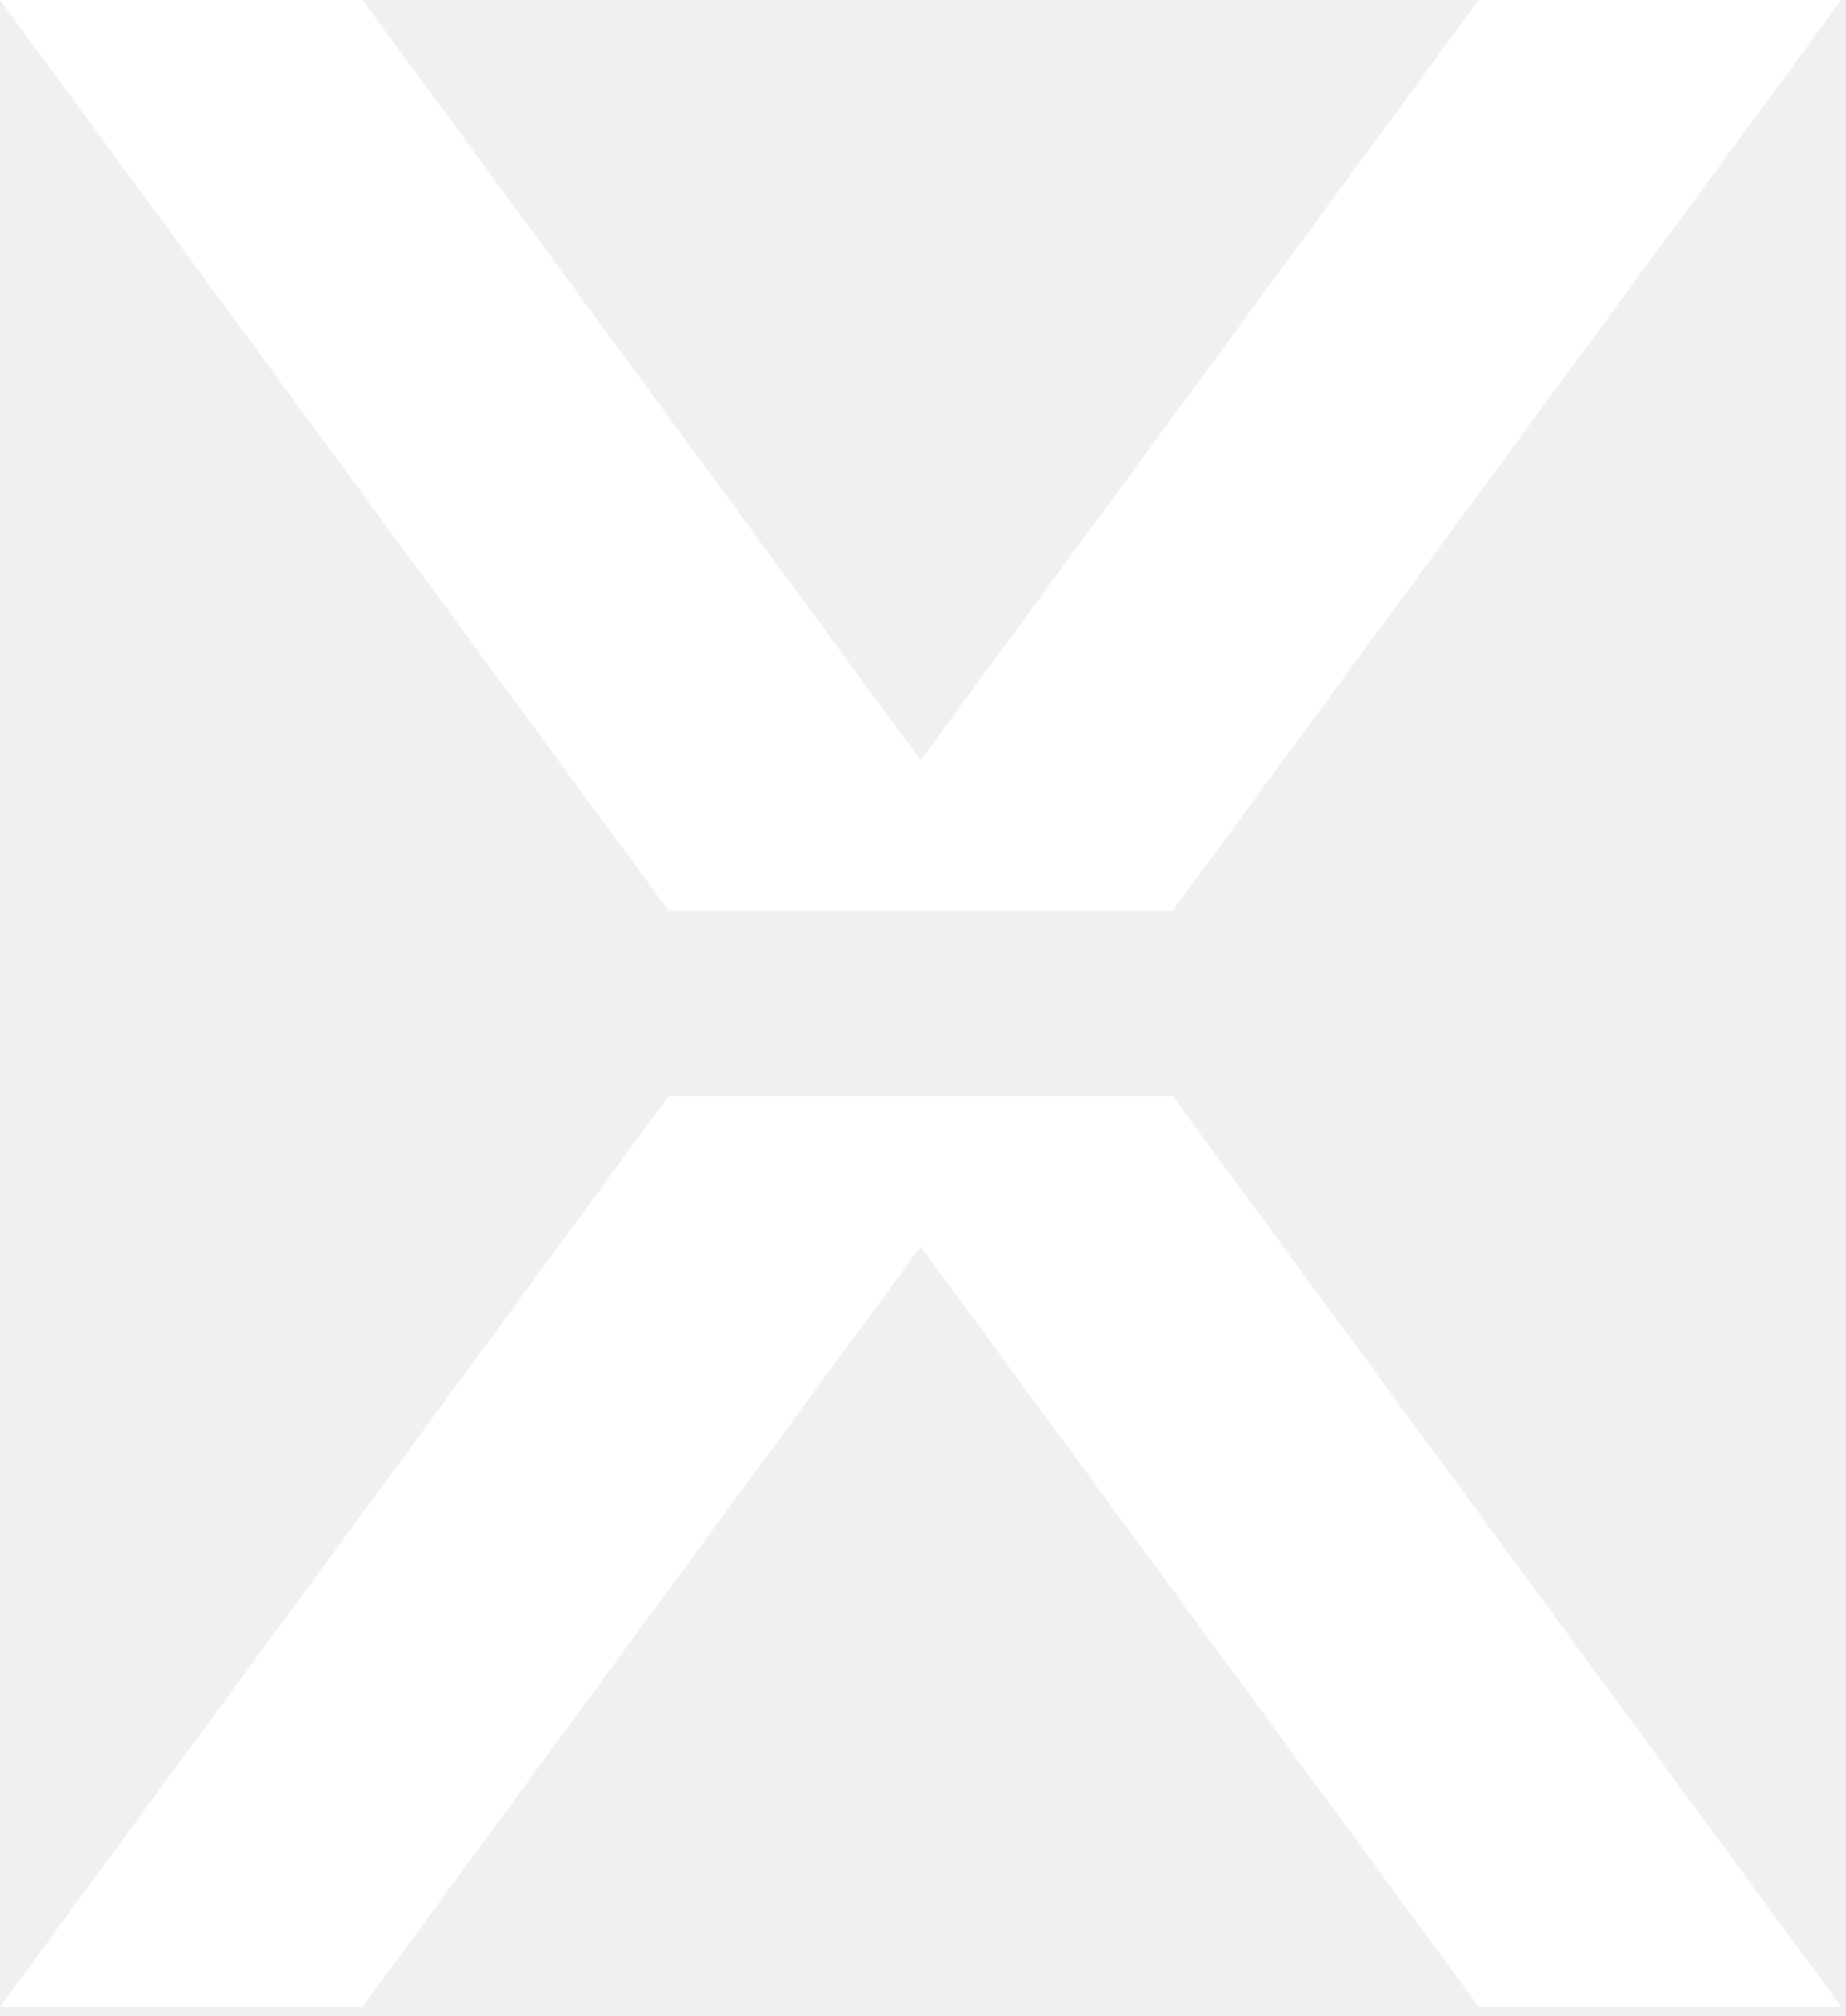
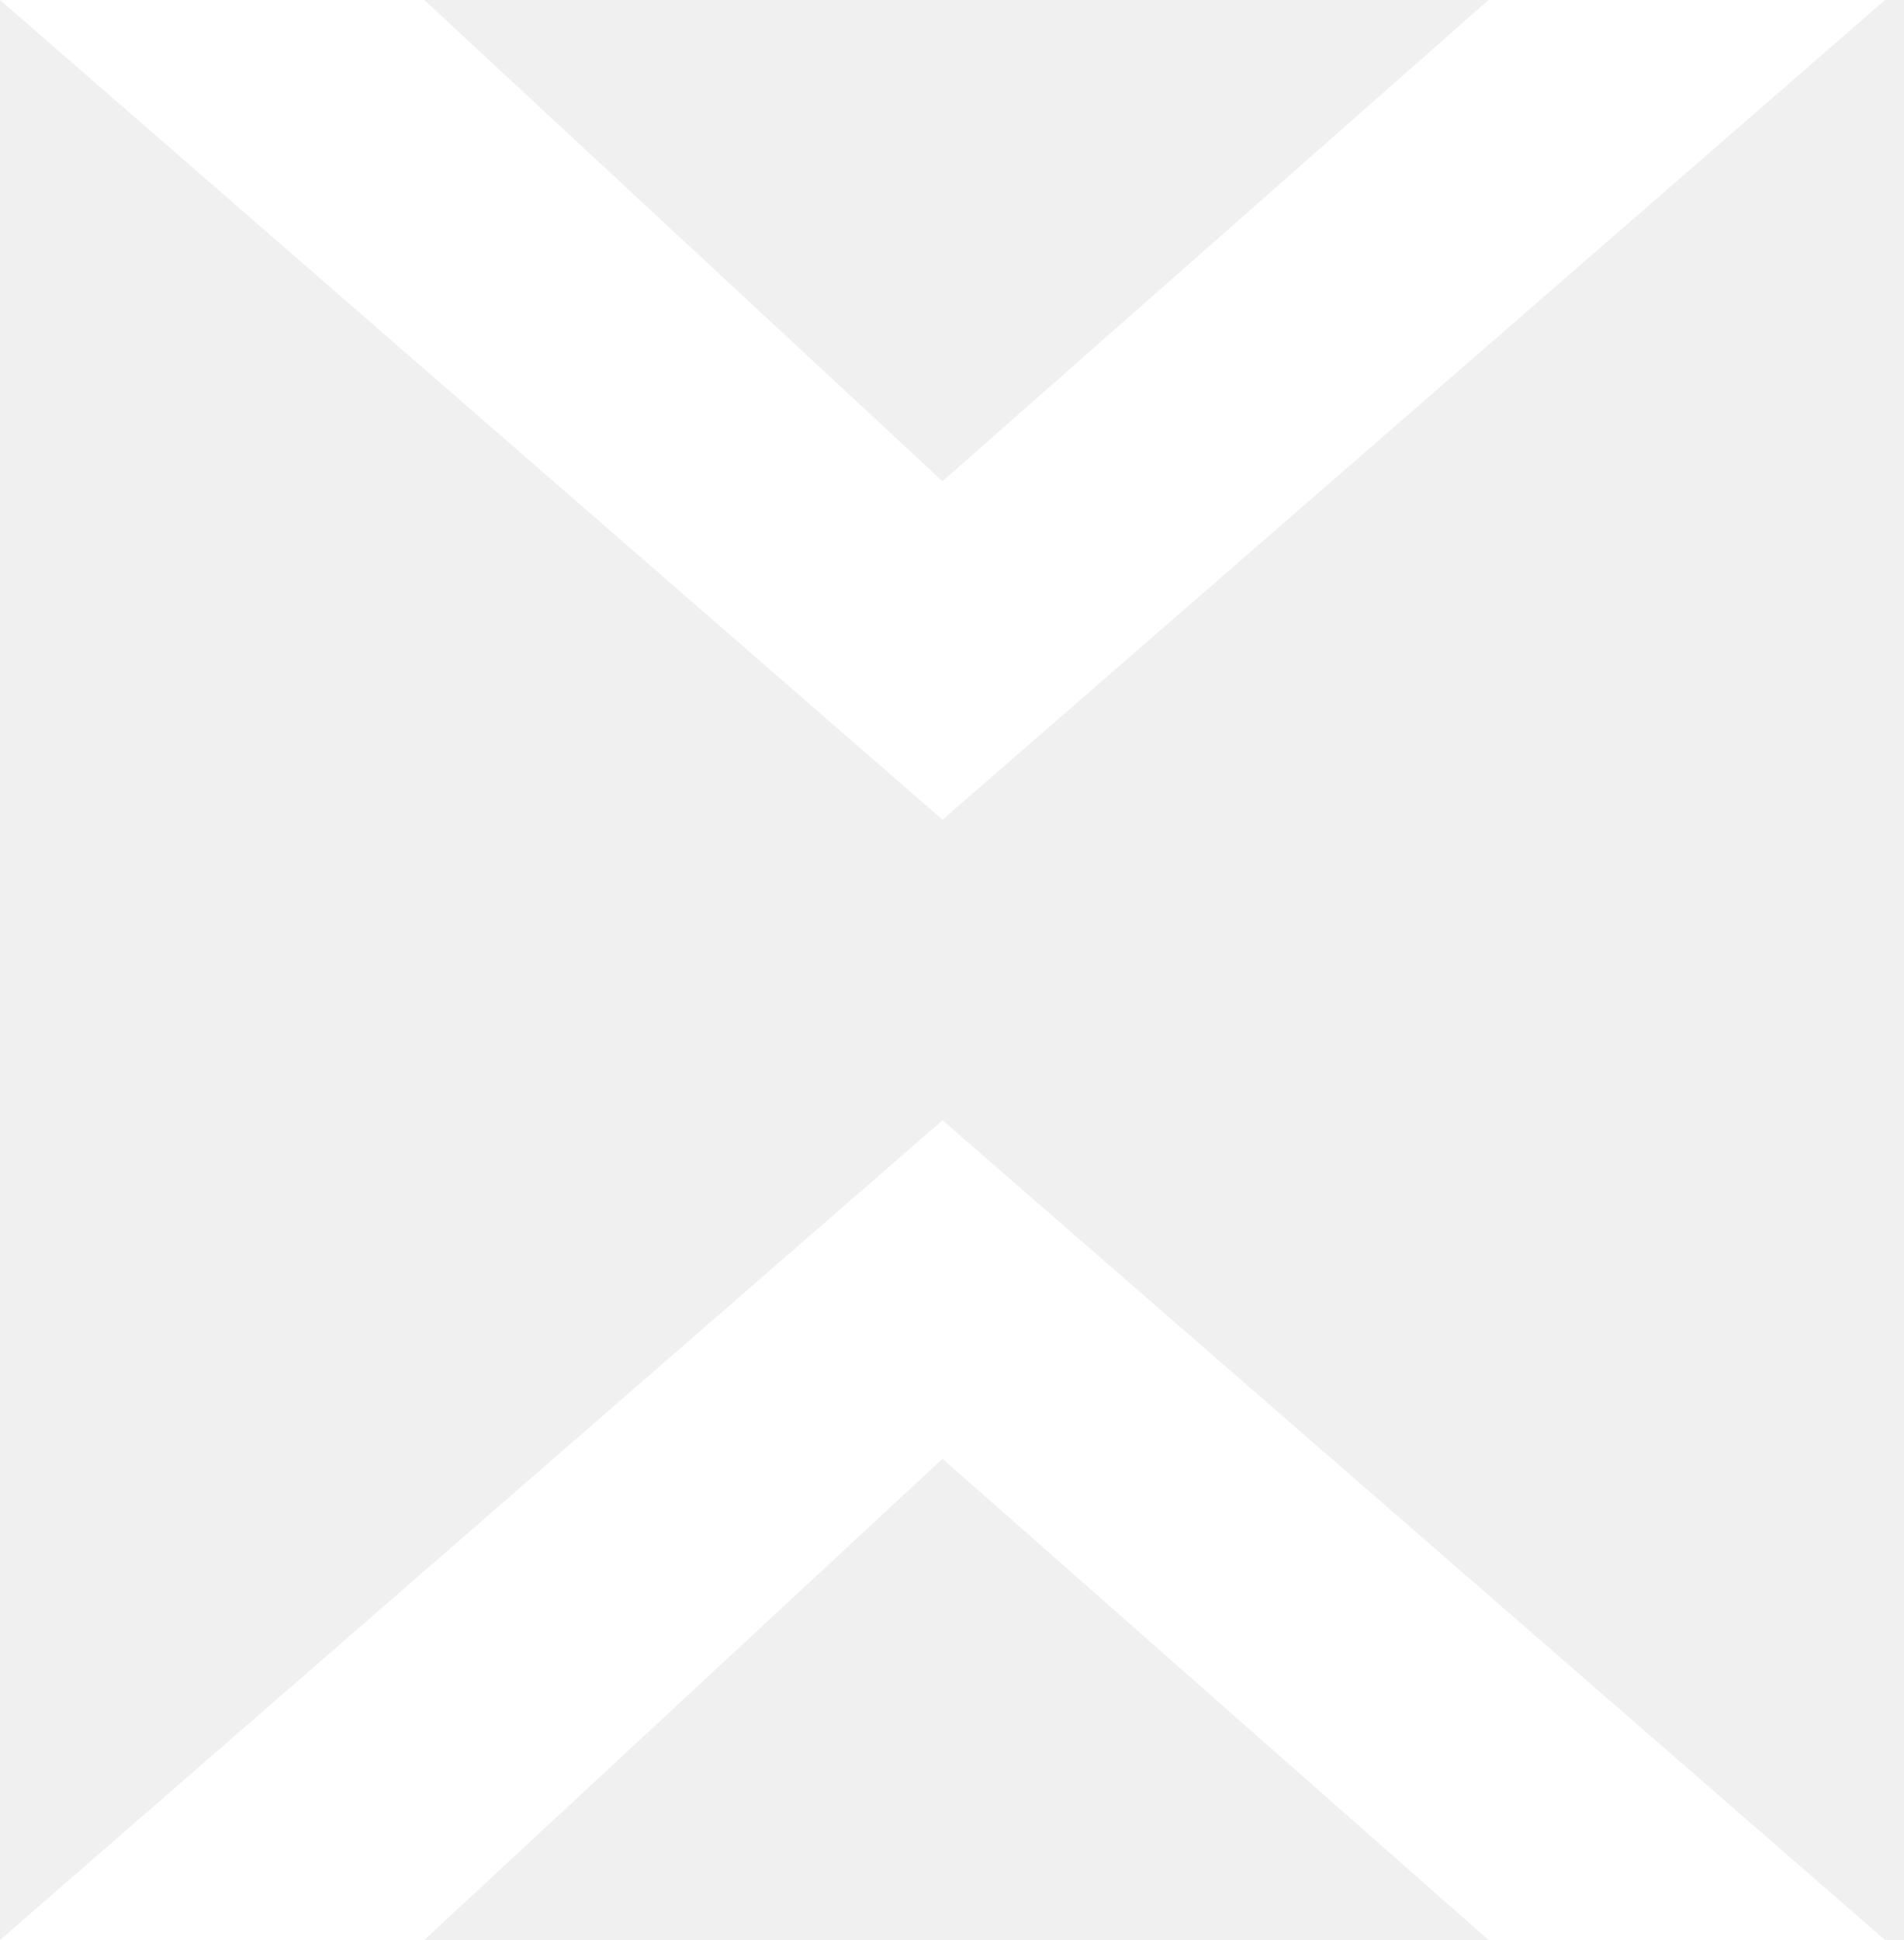
- <svg xmlns="http://www.w3.org/2000/svg" width="54px" height="59px" viewBox="0 0 54 59" version="1.1">
+ <svg xmlns="http://www.w3.org/2000/svg" width="53px" height="54px" viewBox="0 0 53 54" version="1.1">
  <g id="Page-1" stroke="none" stroke-width="1" fill="none" fill-rule="evenodd">
-     <g id="Desktop-HD-Copy-4" transform="translate(-659, -779)" fill="#FFFFFF">
-       <g id="Rectangle-Copy-+-Dexter-Nigeria-+-Combined-Shape-+-We’re-a-multifaceted-Mask" transform="translate(120, 550)">
-         <path d="M558.568,255.655 L539,229 L549.608,229 L565.941,251.25 L582.275,229 L592.883,229 L573.315,255.655 L558.568,255.655 Z M558.568,261.077 L539,287.732 L549.608,287.732 L565.941,265.482 L582.275,287.732 L592.883,287.732 L573.315,261.077 L558.568,261.077 Z" id="Combined-Shape" />
+     <g id="Desktop-HD-Copy-4" transform="translate(-660, -761)" fill="#FFFFFF">
+       <g id="Rectangle-Copy-+-Dexter-Nigeria-+-Combined-Shape-+-We’re-a-multifaceted-Mask" transform="translate(120, 530)">
+         <path d="M566.239,262.183 L592.479,285 L581.44,285 L566.239,271.605 L551.811,285 L540,285 L566.239,262.183 Z M551.811,231 L566.239,244.395 L581.44,231 L592.479,231 L566.239,253.817 L540,231 L551.811,231 Z" id="Combined-Shape-Copy-2" />
      </g>
    </g>
  </g>
</svg>
